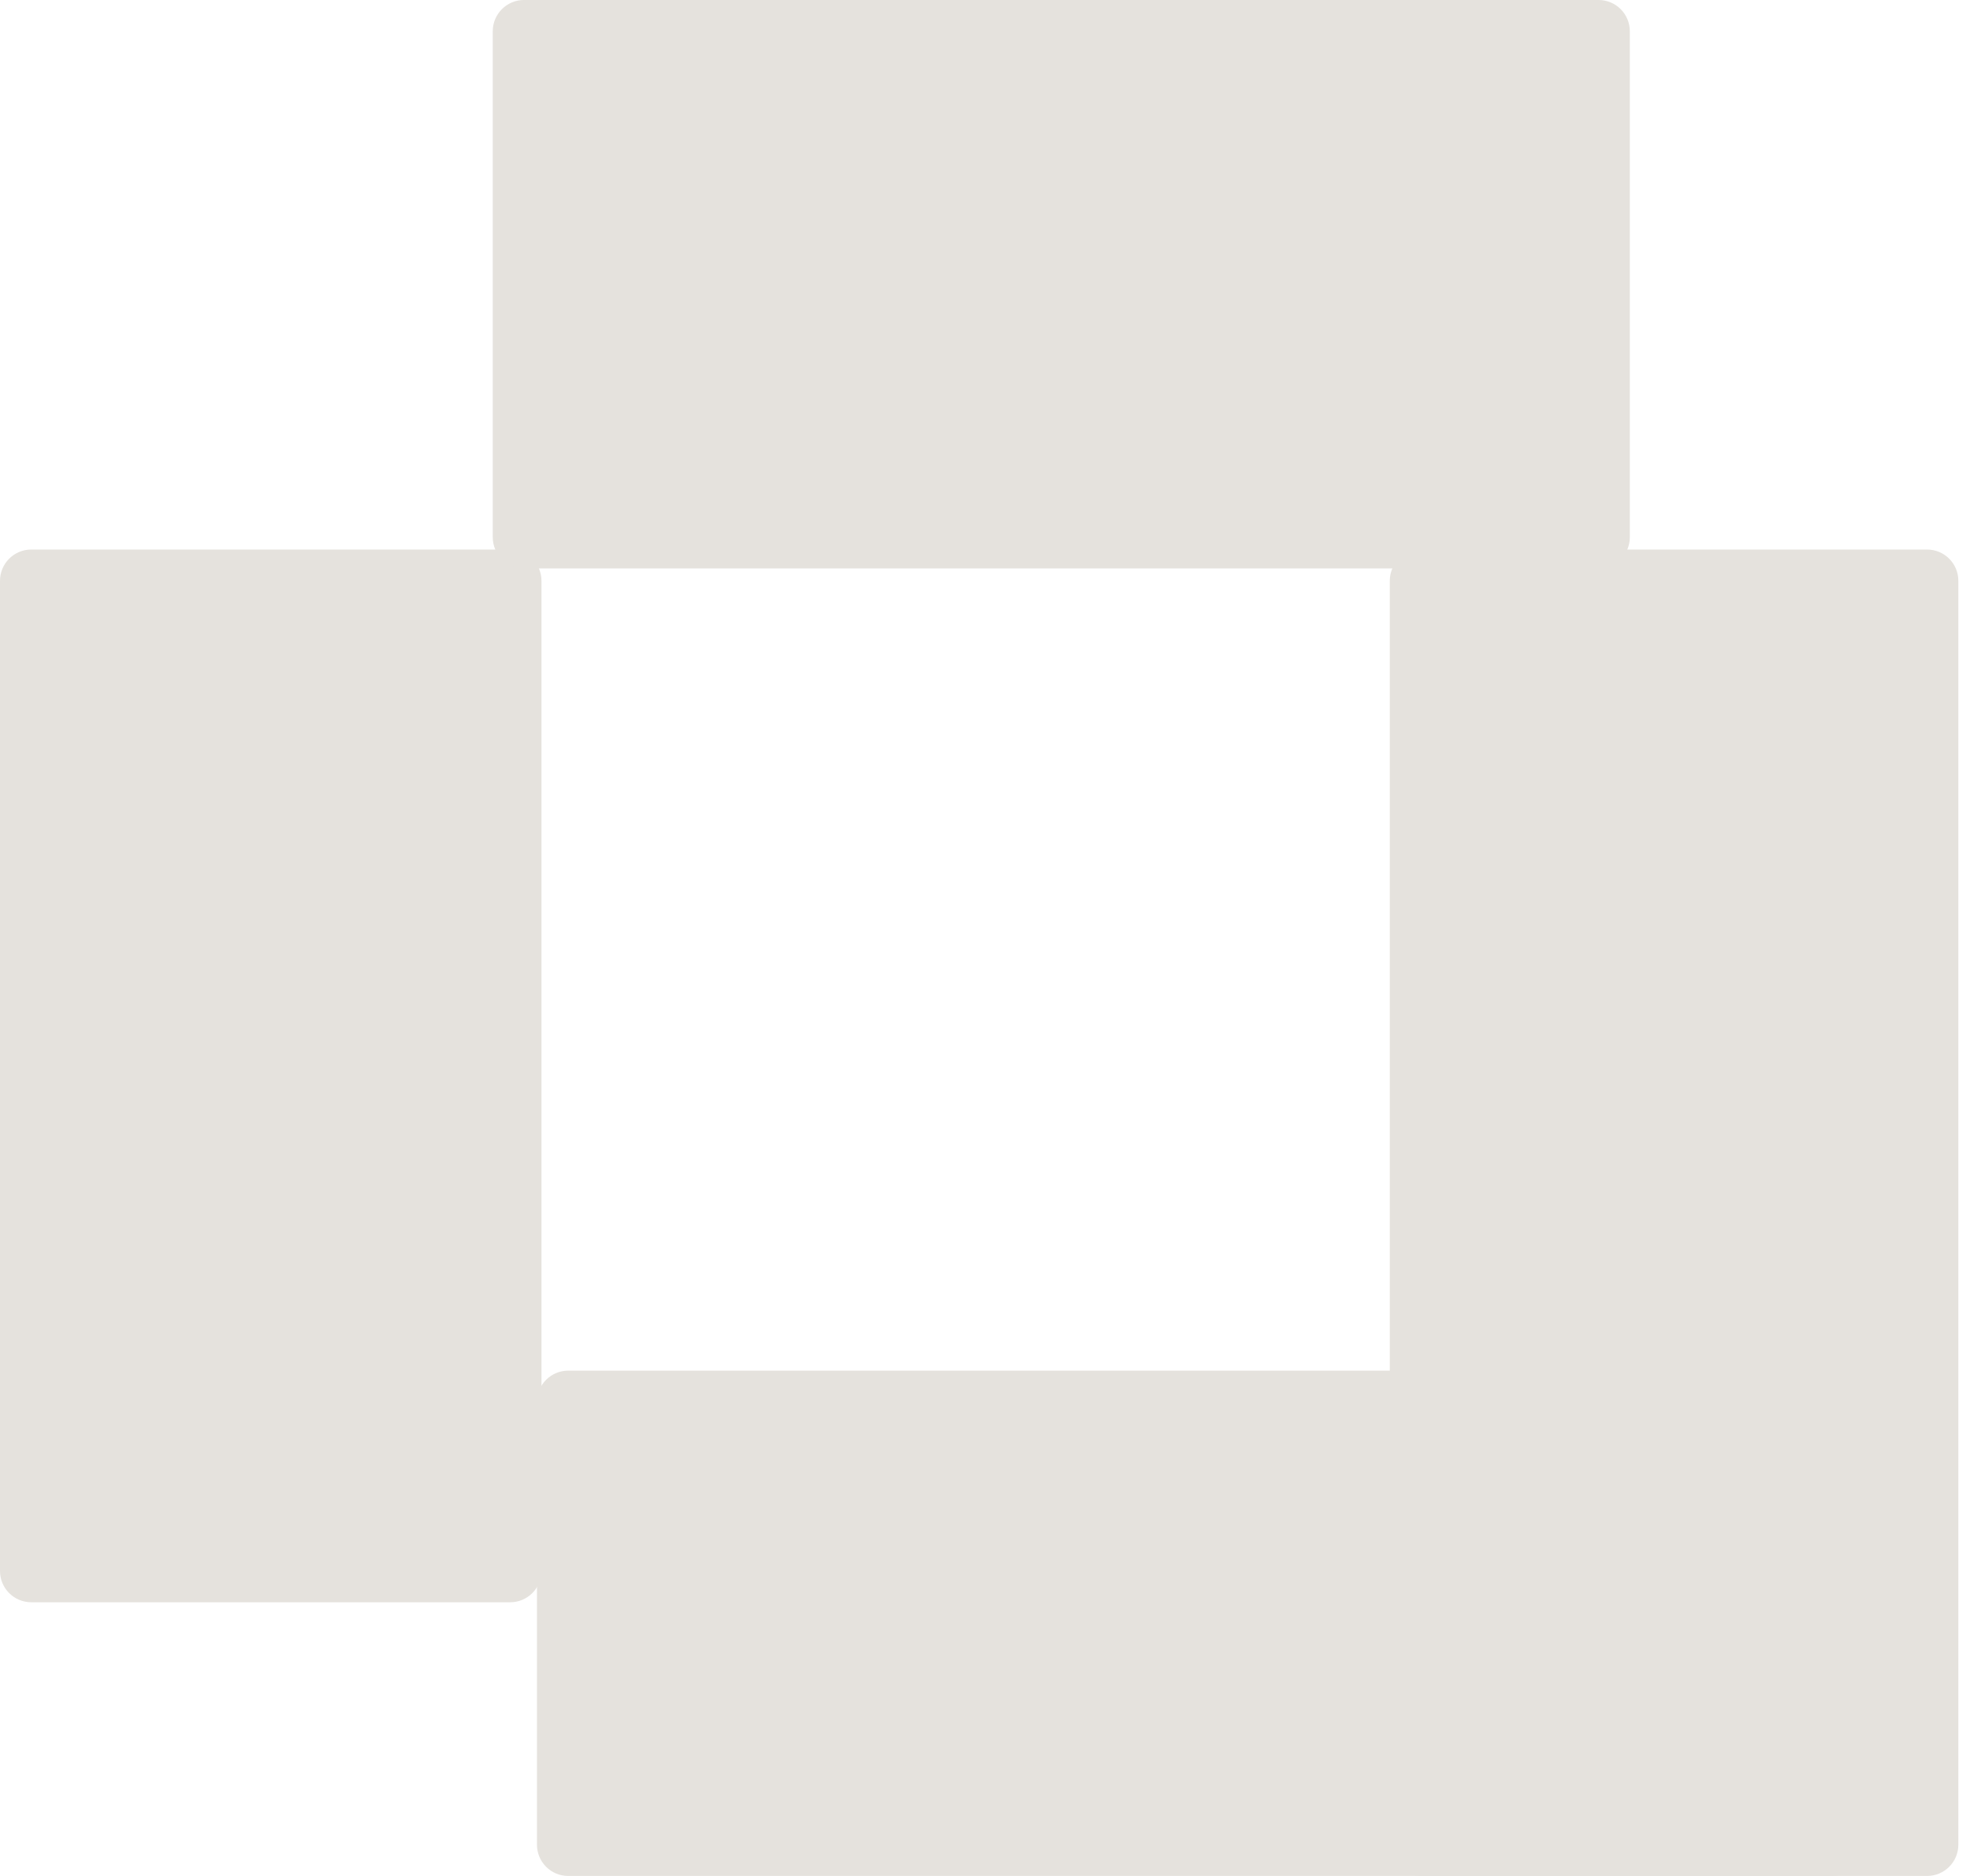
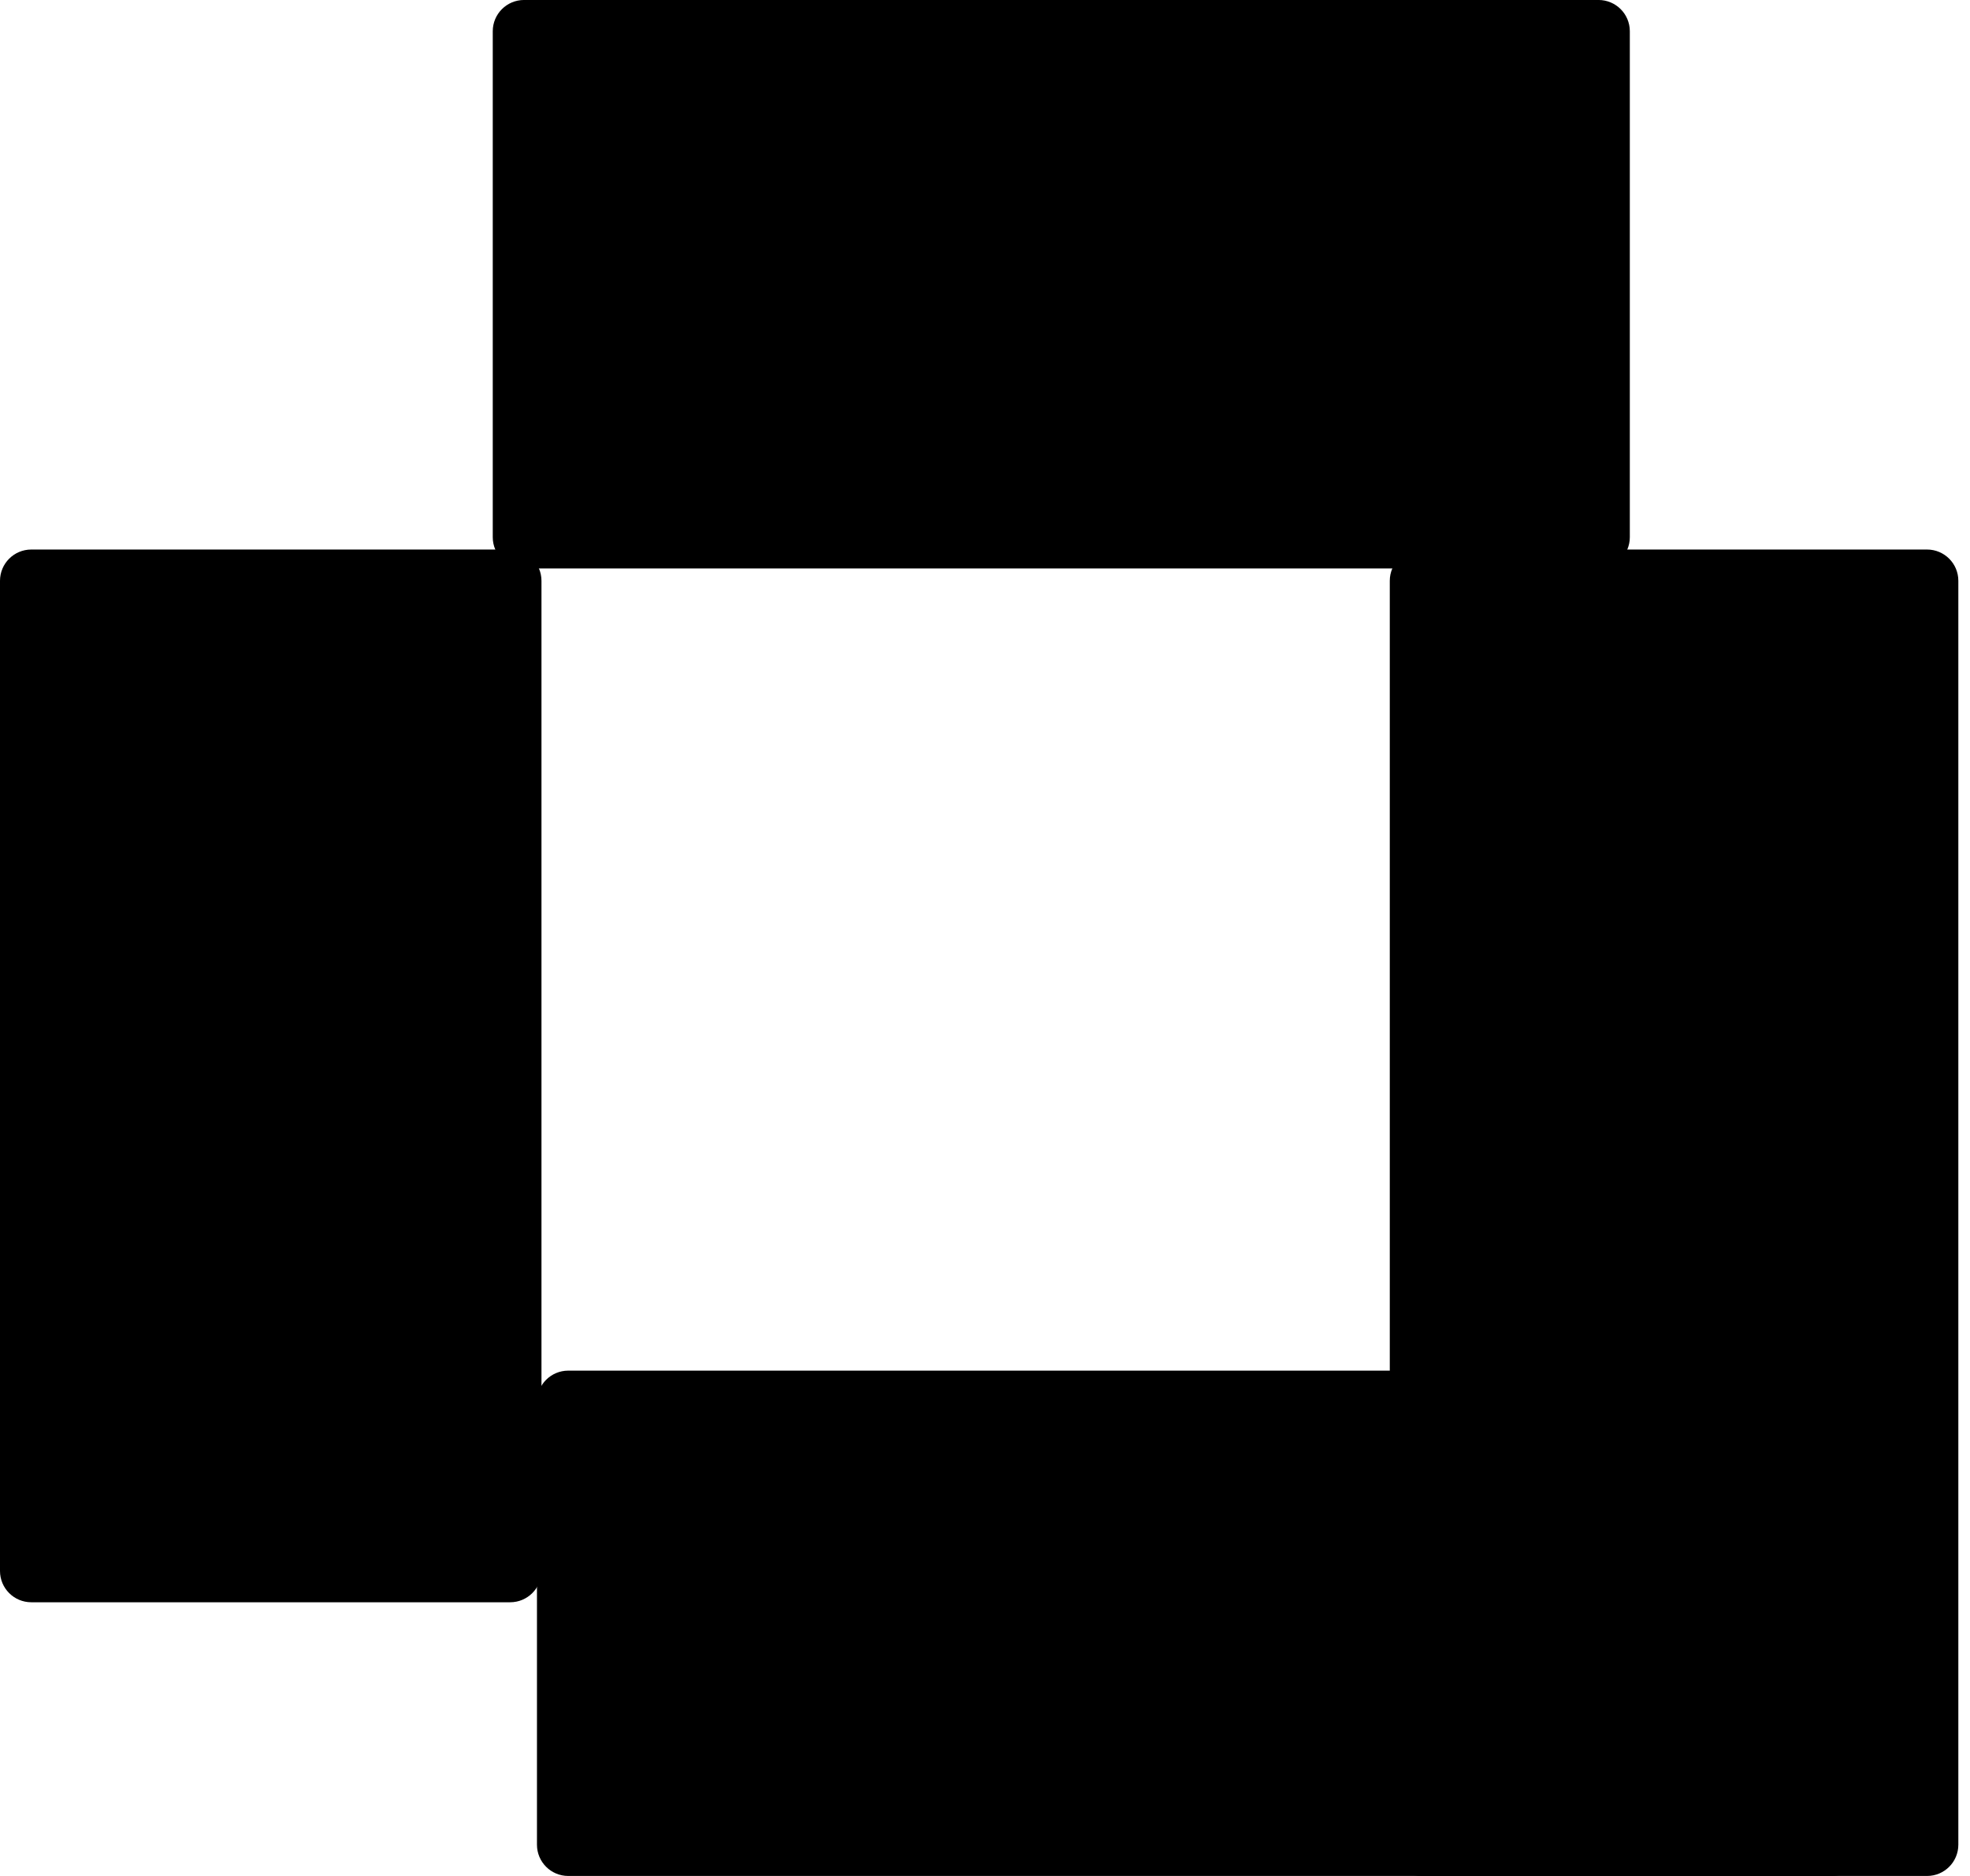
<svg xmlns="http://www.w3.org/2000/svg" width="63" height="60" viewBox="0 0 63 60" fill="none">
-   <rect y="17.576" width="17.316" height="33.67" rx="1" fill="#E5E2DD" />
-   <rect x="44.445" y="17.576" width="18.182" height="42.424" rx="1" fill="#E5E2DD" />
-   <rect x="17.172" y="60" width="16.162" height="42.424" rx="1" transform="rotate(-90 17.1719 60)" fill="#E5E2DD" />
-   <rect x="15.758" y="18.182" width="18.182" height="36.363" rx="1" transform="rotate(-90 15.7578 18.1816)" fill="#E5E2DD" />
+   <rect y="17.576" width="17.316" height="33.67" rx="1" fill="#000000" />
+   <rect x="44.445" y="17.576" width="18.182" height="42.424" rx="1" fill="#000000" />
+   <rect x="17.172" y="60" width="16.162" height="42.424" rx="1" transform="rotate(-90 17.1719 60)" fill="#000000" />
+   <rect x="15.758" y="18.182" width="18.182" height="36.363" rx="1" transform="rotate(-90 15.7578 18.1816)" fill="#000000" />
</svg>
